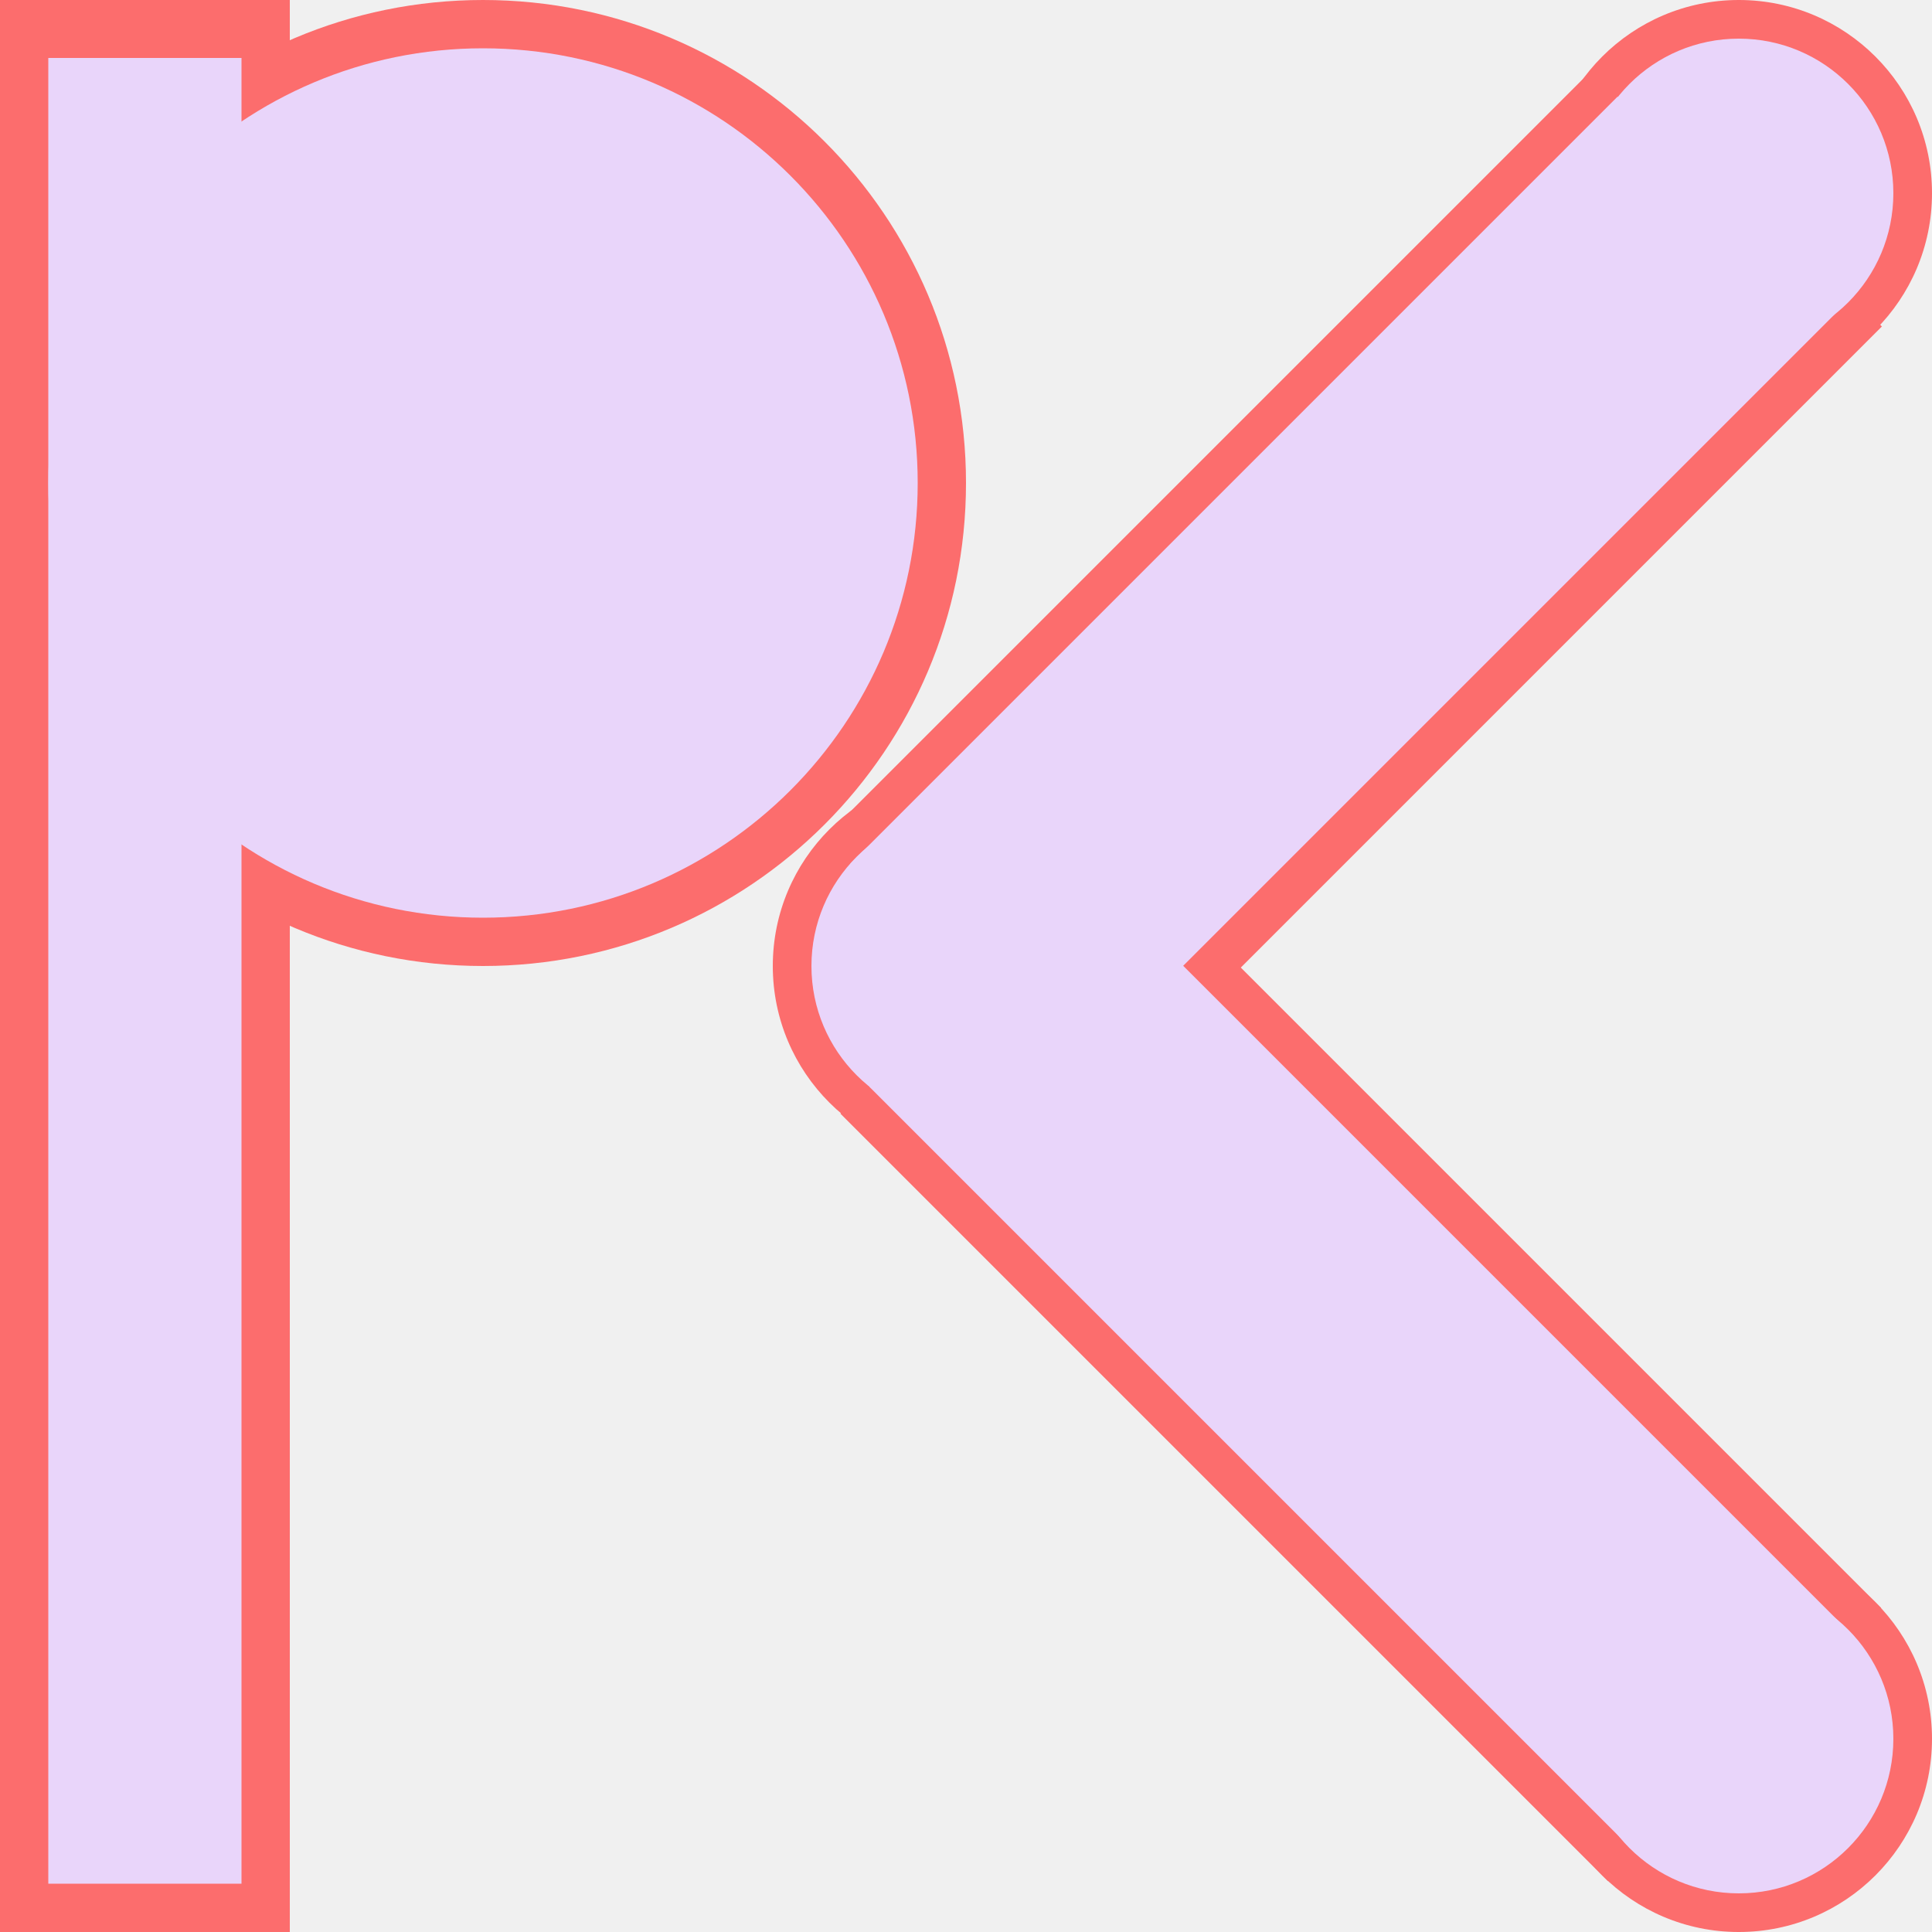
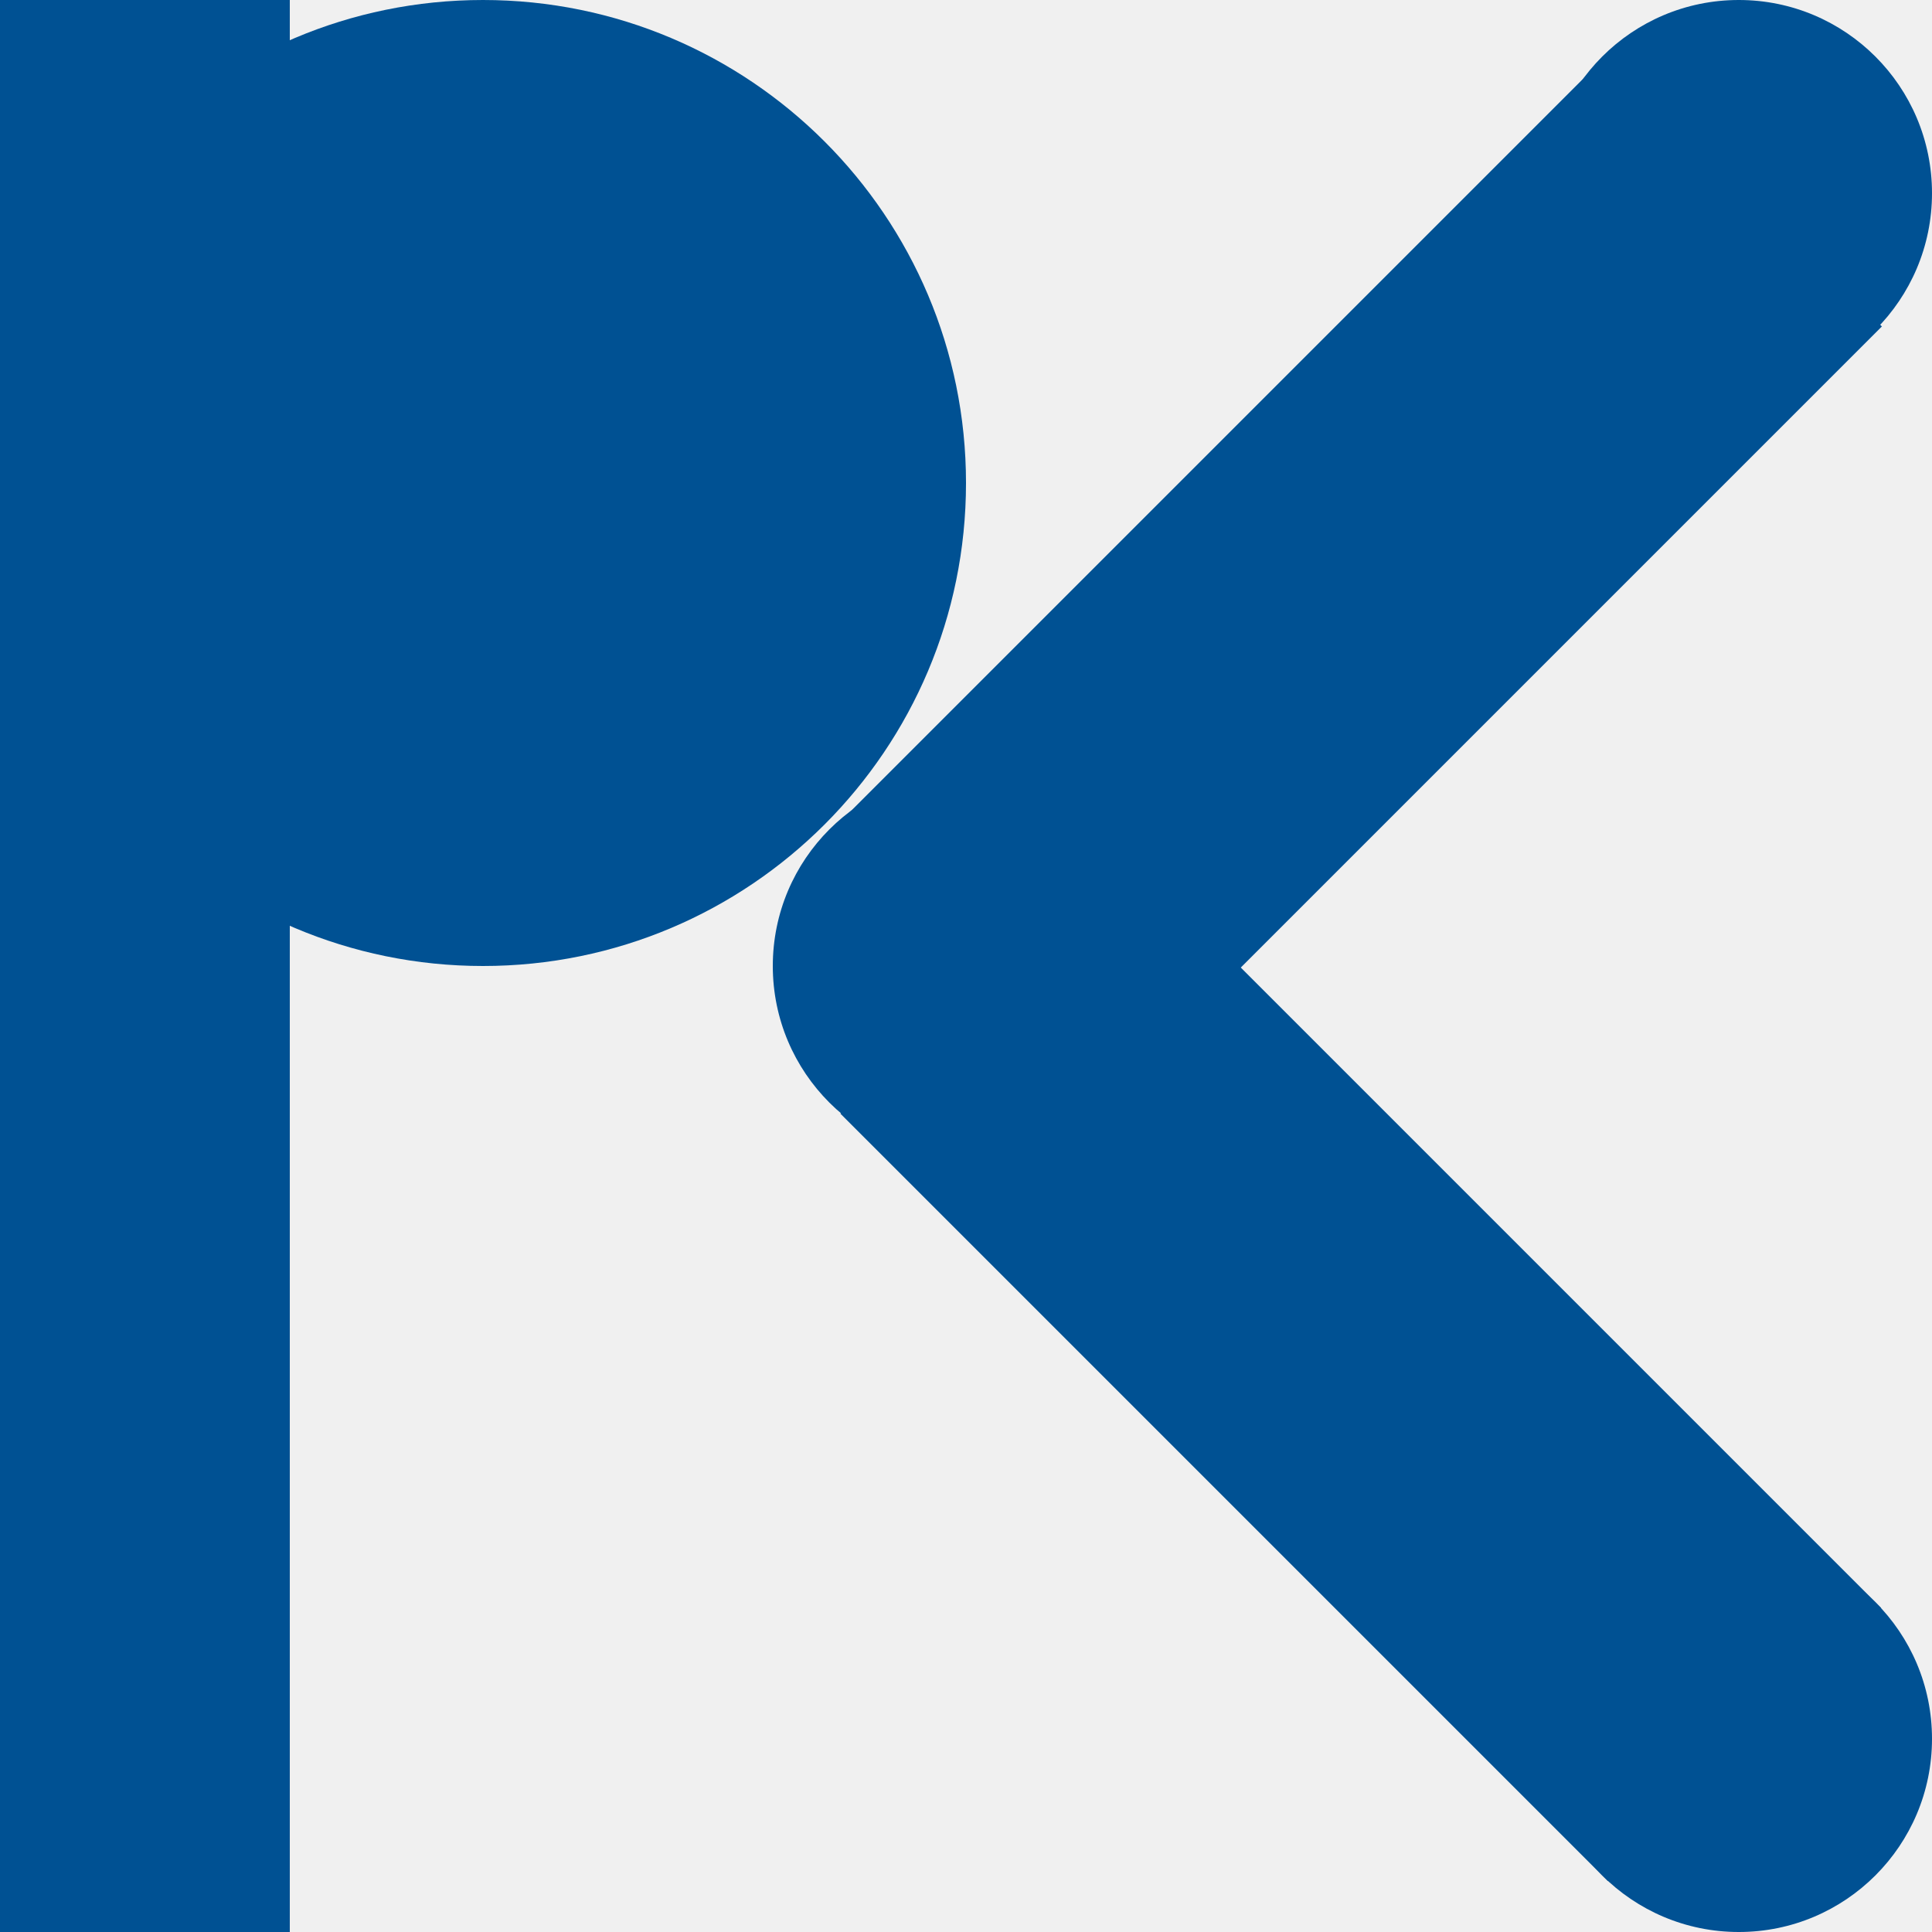
- <svg xmlns="http://www.w3.org/2000/svg" width="200" height="200" viewBox="0 0 200 200" fill="none">
-   <g clip-path="url(#clip0_103_2)">
-     <rect width="30" height="200" fill="#FC6D6D" />
-     <circle cx="50" cy="50" r="50" fill="#FC6D6D" />
-     <circle cx="50" cy="50" r="45" fill="#E9D5FA" />
-     <rect x="5" y="6" width="20" height="189" fill="#E9D5FA" />
-     <circle cx="180" cy="20" r="20" fill="#FC6D6D" />
-     <rect x="115.361" y="113.248" width="40" height="112.362" transform="rotate(-135 115.361 113.248)" fill="#FC6D6D" />
-     <circle cx="100" cy="100" r="20" fill="#FC6D6D" />
-     <circle cx="180" cy="180" r="20" fill="#FC6D6D" />
-     <rect x="87" y="115.284" width="40" height="112.362" transform="rotate(-45 87 115.284)" fill="#FC6D6D" />
-     <circle cx="180" cy="20" r="16" fill="#E9D5FA" />
-     <circle cx="180" cy="180" r="16" fill="#E9D5FA" />
-     <circle cx="100" cy="100" r="16" fill="#E9D5FA" />
-     <rect x="110.506" y="111.958" width="31.828" height="112.362" transform="rotate(-135 110.506 111.958)" fill="#E9D5FA" />
-     <rect x="90" y="112.506" width="31.828" height="112.362" transform="rotate(-45 90 112.506)" fill="#E9D5FA" />
+ <svg xmlns="http://www.w3.org/2000/svg" width="300" height="300" viewBox="0 0 300 300" fill="none">
+   <g clip-path="url(#clip0_206_2)">
+     <rect width="45" height="300" fill="#005193" />
+     <circle cx="75" cy="75" r="75" fill="#005193" />
+     <circle cx="270" cy="30" r="30" fill="#005193" />
+     <rect x="173.041" y="169.871" width="60" height="168.543" transform="rotate(-135 173.041 169.871)" fill="#005193" />
+     <circle cx="150" cy="150" r="30" fill="#005193" />
+     <circle cx="270" cy="270" r="30" fill="#005193" />
+     <rect x="130.5" y="172.926" width="60" height="168.543" transform="rotate(-45 130.5 172.926)" fill="#005193" />
  </g>
  <defs>
-     <clipPath id="clip0_103_2">
-       <rect width="200" height="200" fill="white" />
+     <clipPath id="clip0_206_2">
+       <rect width="300" height="300" fill="white" />
    </clipPath>
  </defs>
</svg>
